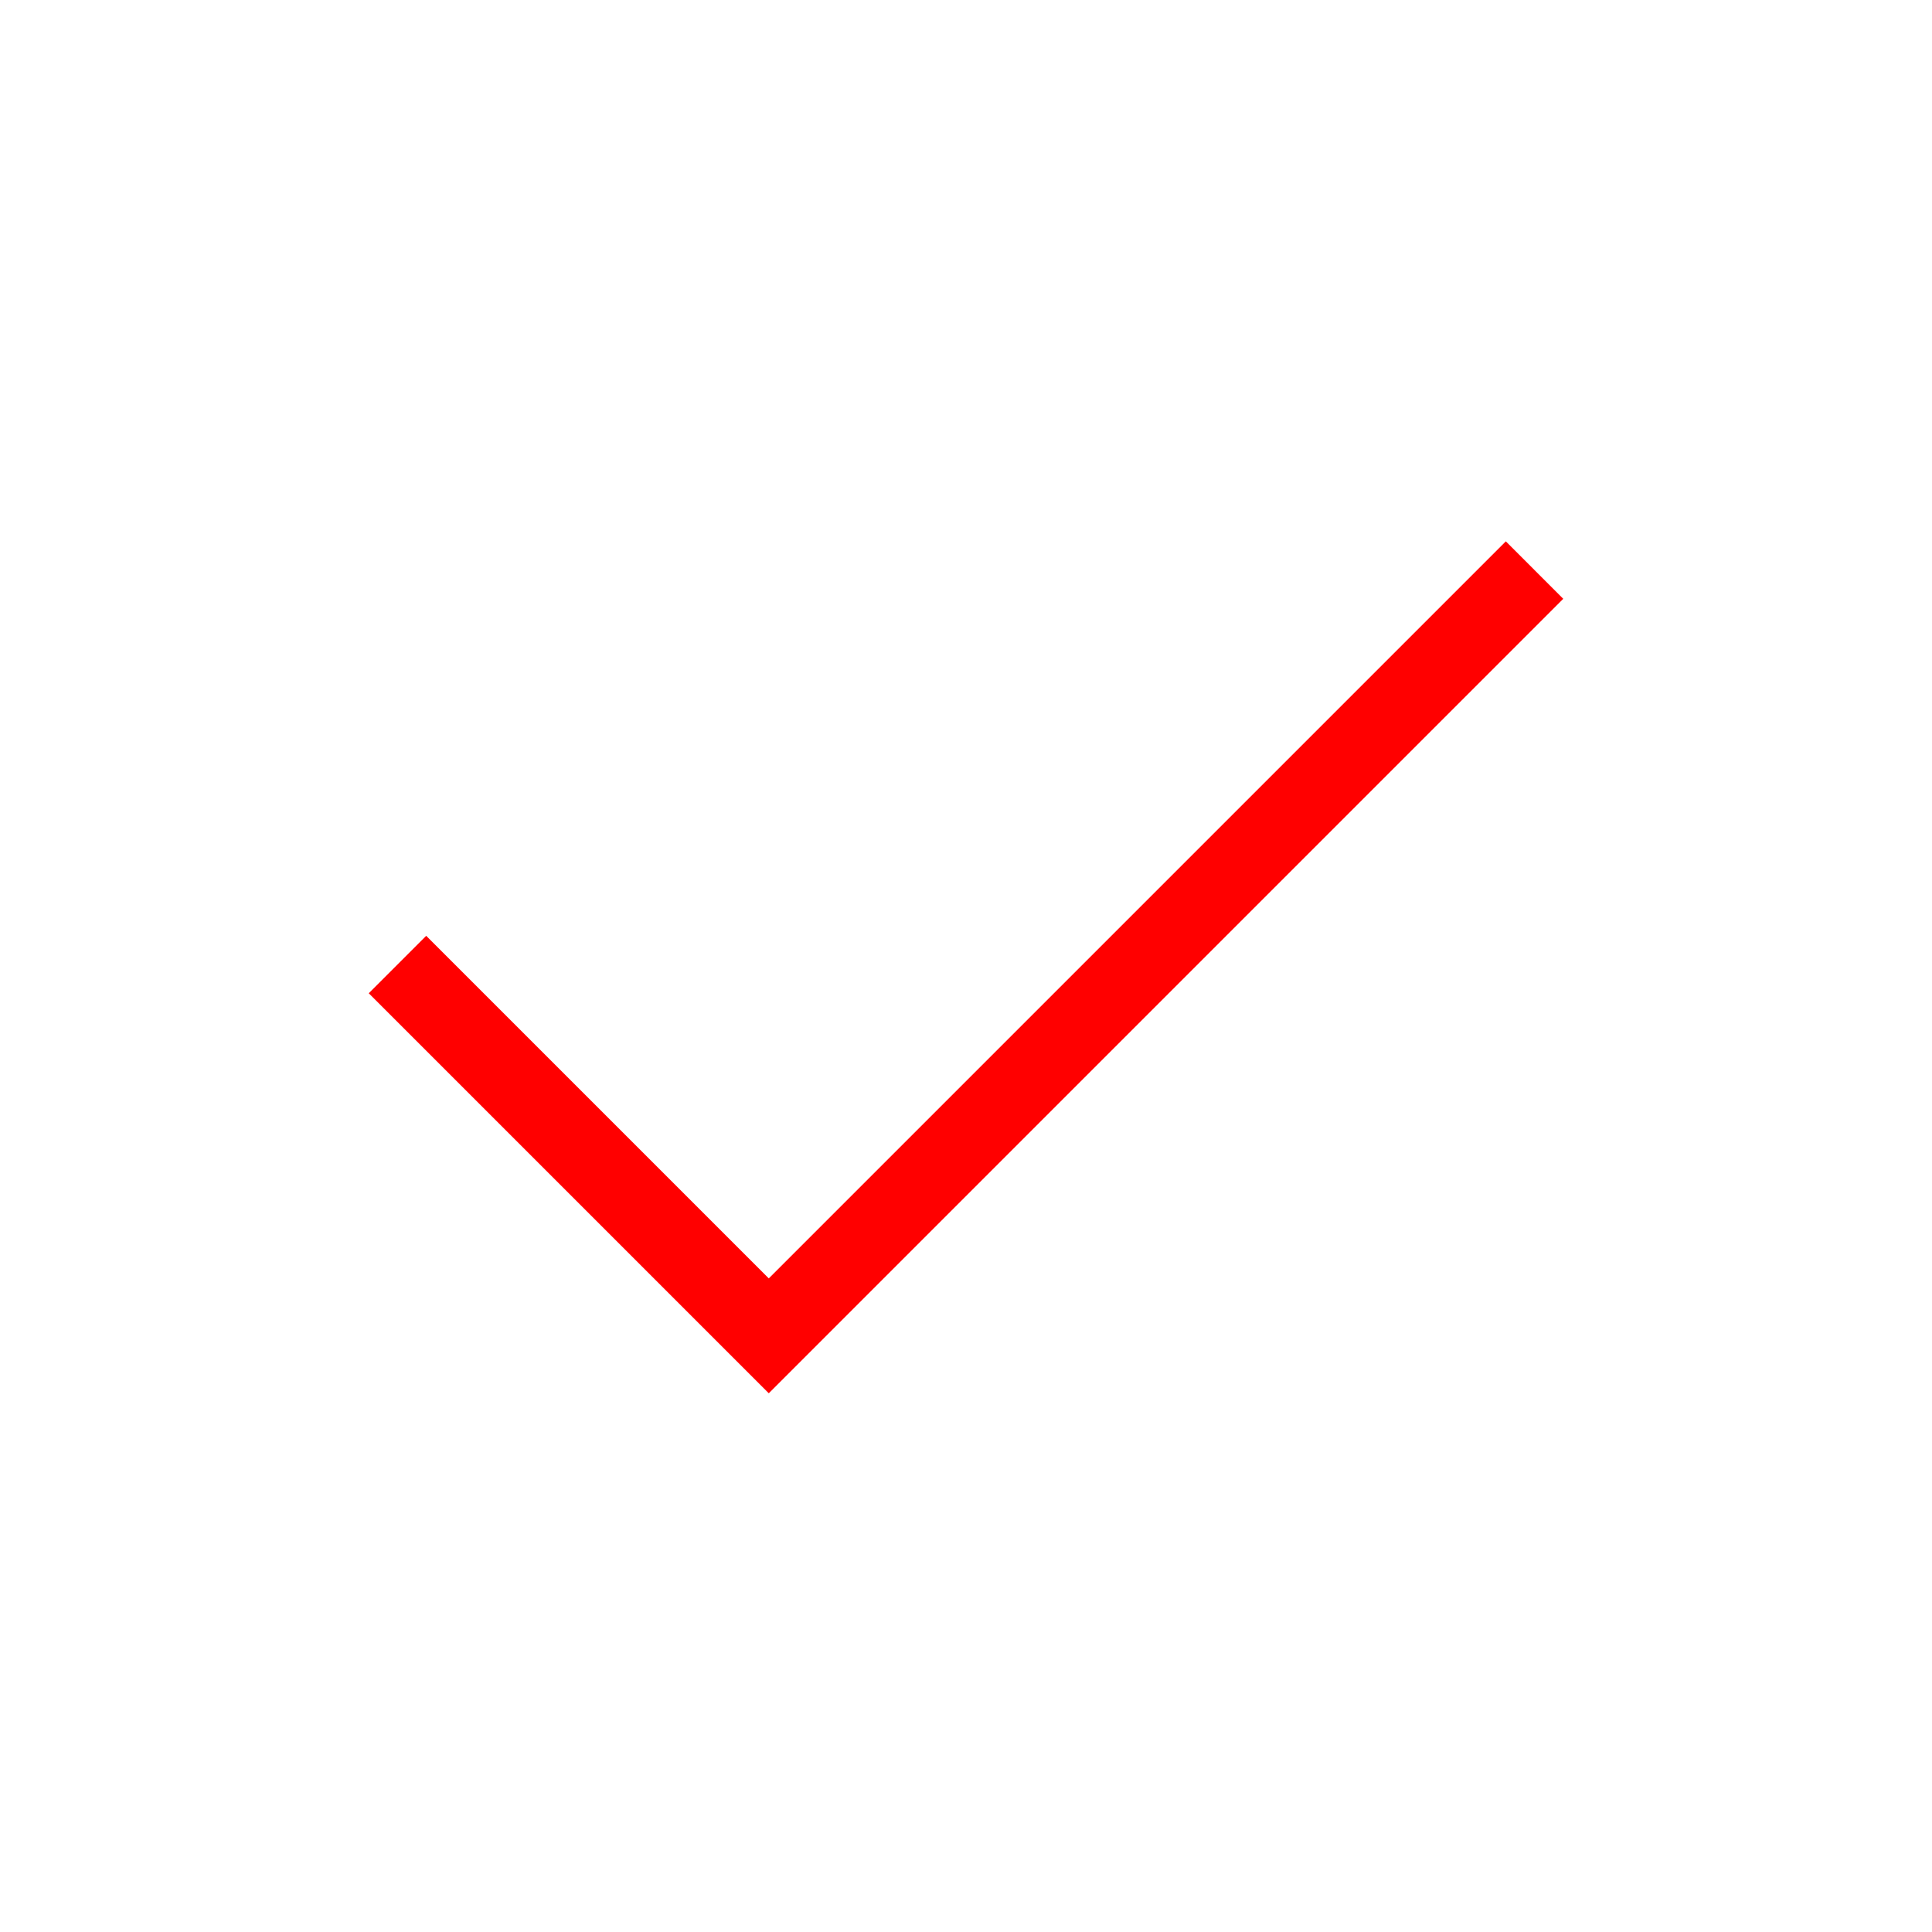
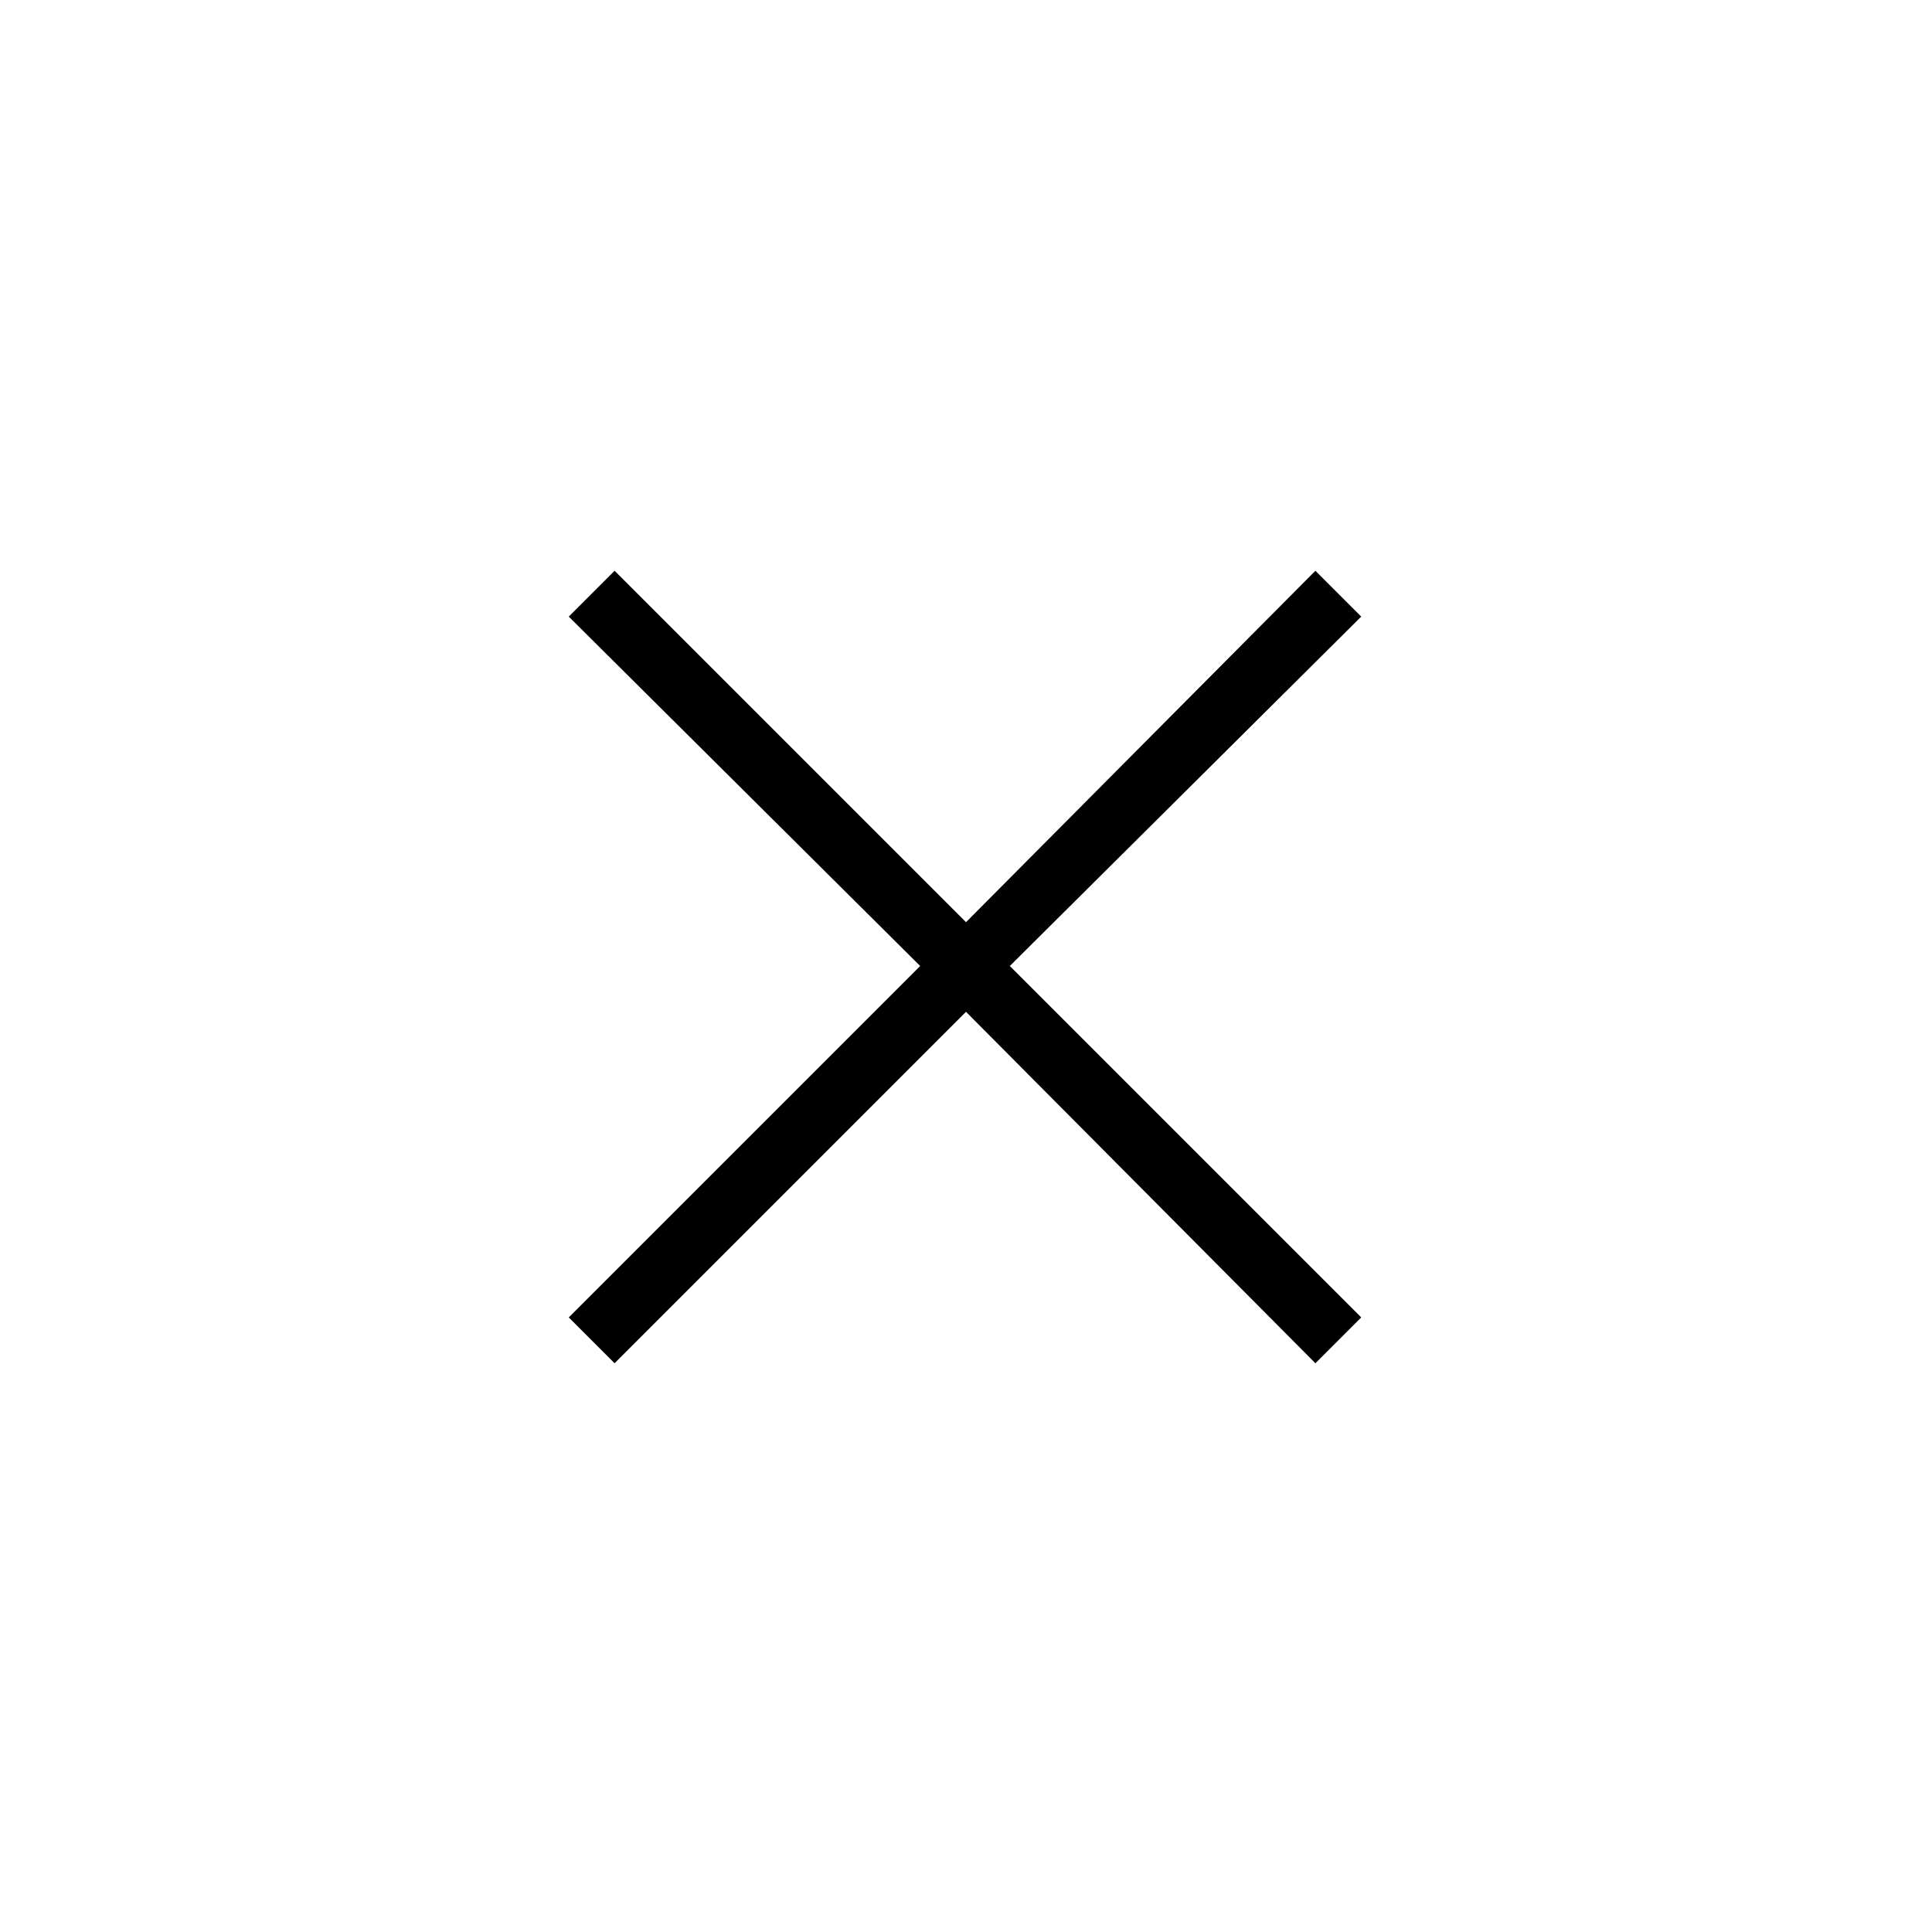
- <svg xmlns="http://www.w3.org/2000/svg" fill="red" height="24" viewBox="0 -960 960 960" width="24">
-   <path d="m382-267.692-198.769-198.77L211.769-495 382-324.769 748.231-691l28.538 28.538L382-267.692Z" />
+ <svg xmlns="http://www.w3.org/2000/svg" fill="black" height="48" viewBox="0 -960 960 960" width="48">
+   <path d="m305.385-282.615-22.77-22.77L457.231-480 282.615-653.615l22.77-22.77L480-501.769l173.615-174.616 22.77 22.77L501.769-480l174.616 174.615-22.77 22.77L480-457.231 305.385-282.615Z" />
</svg>
